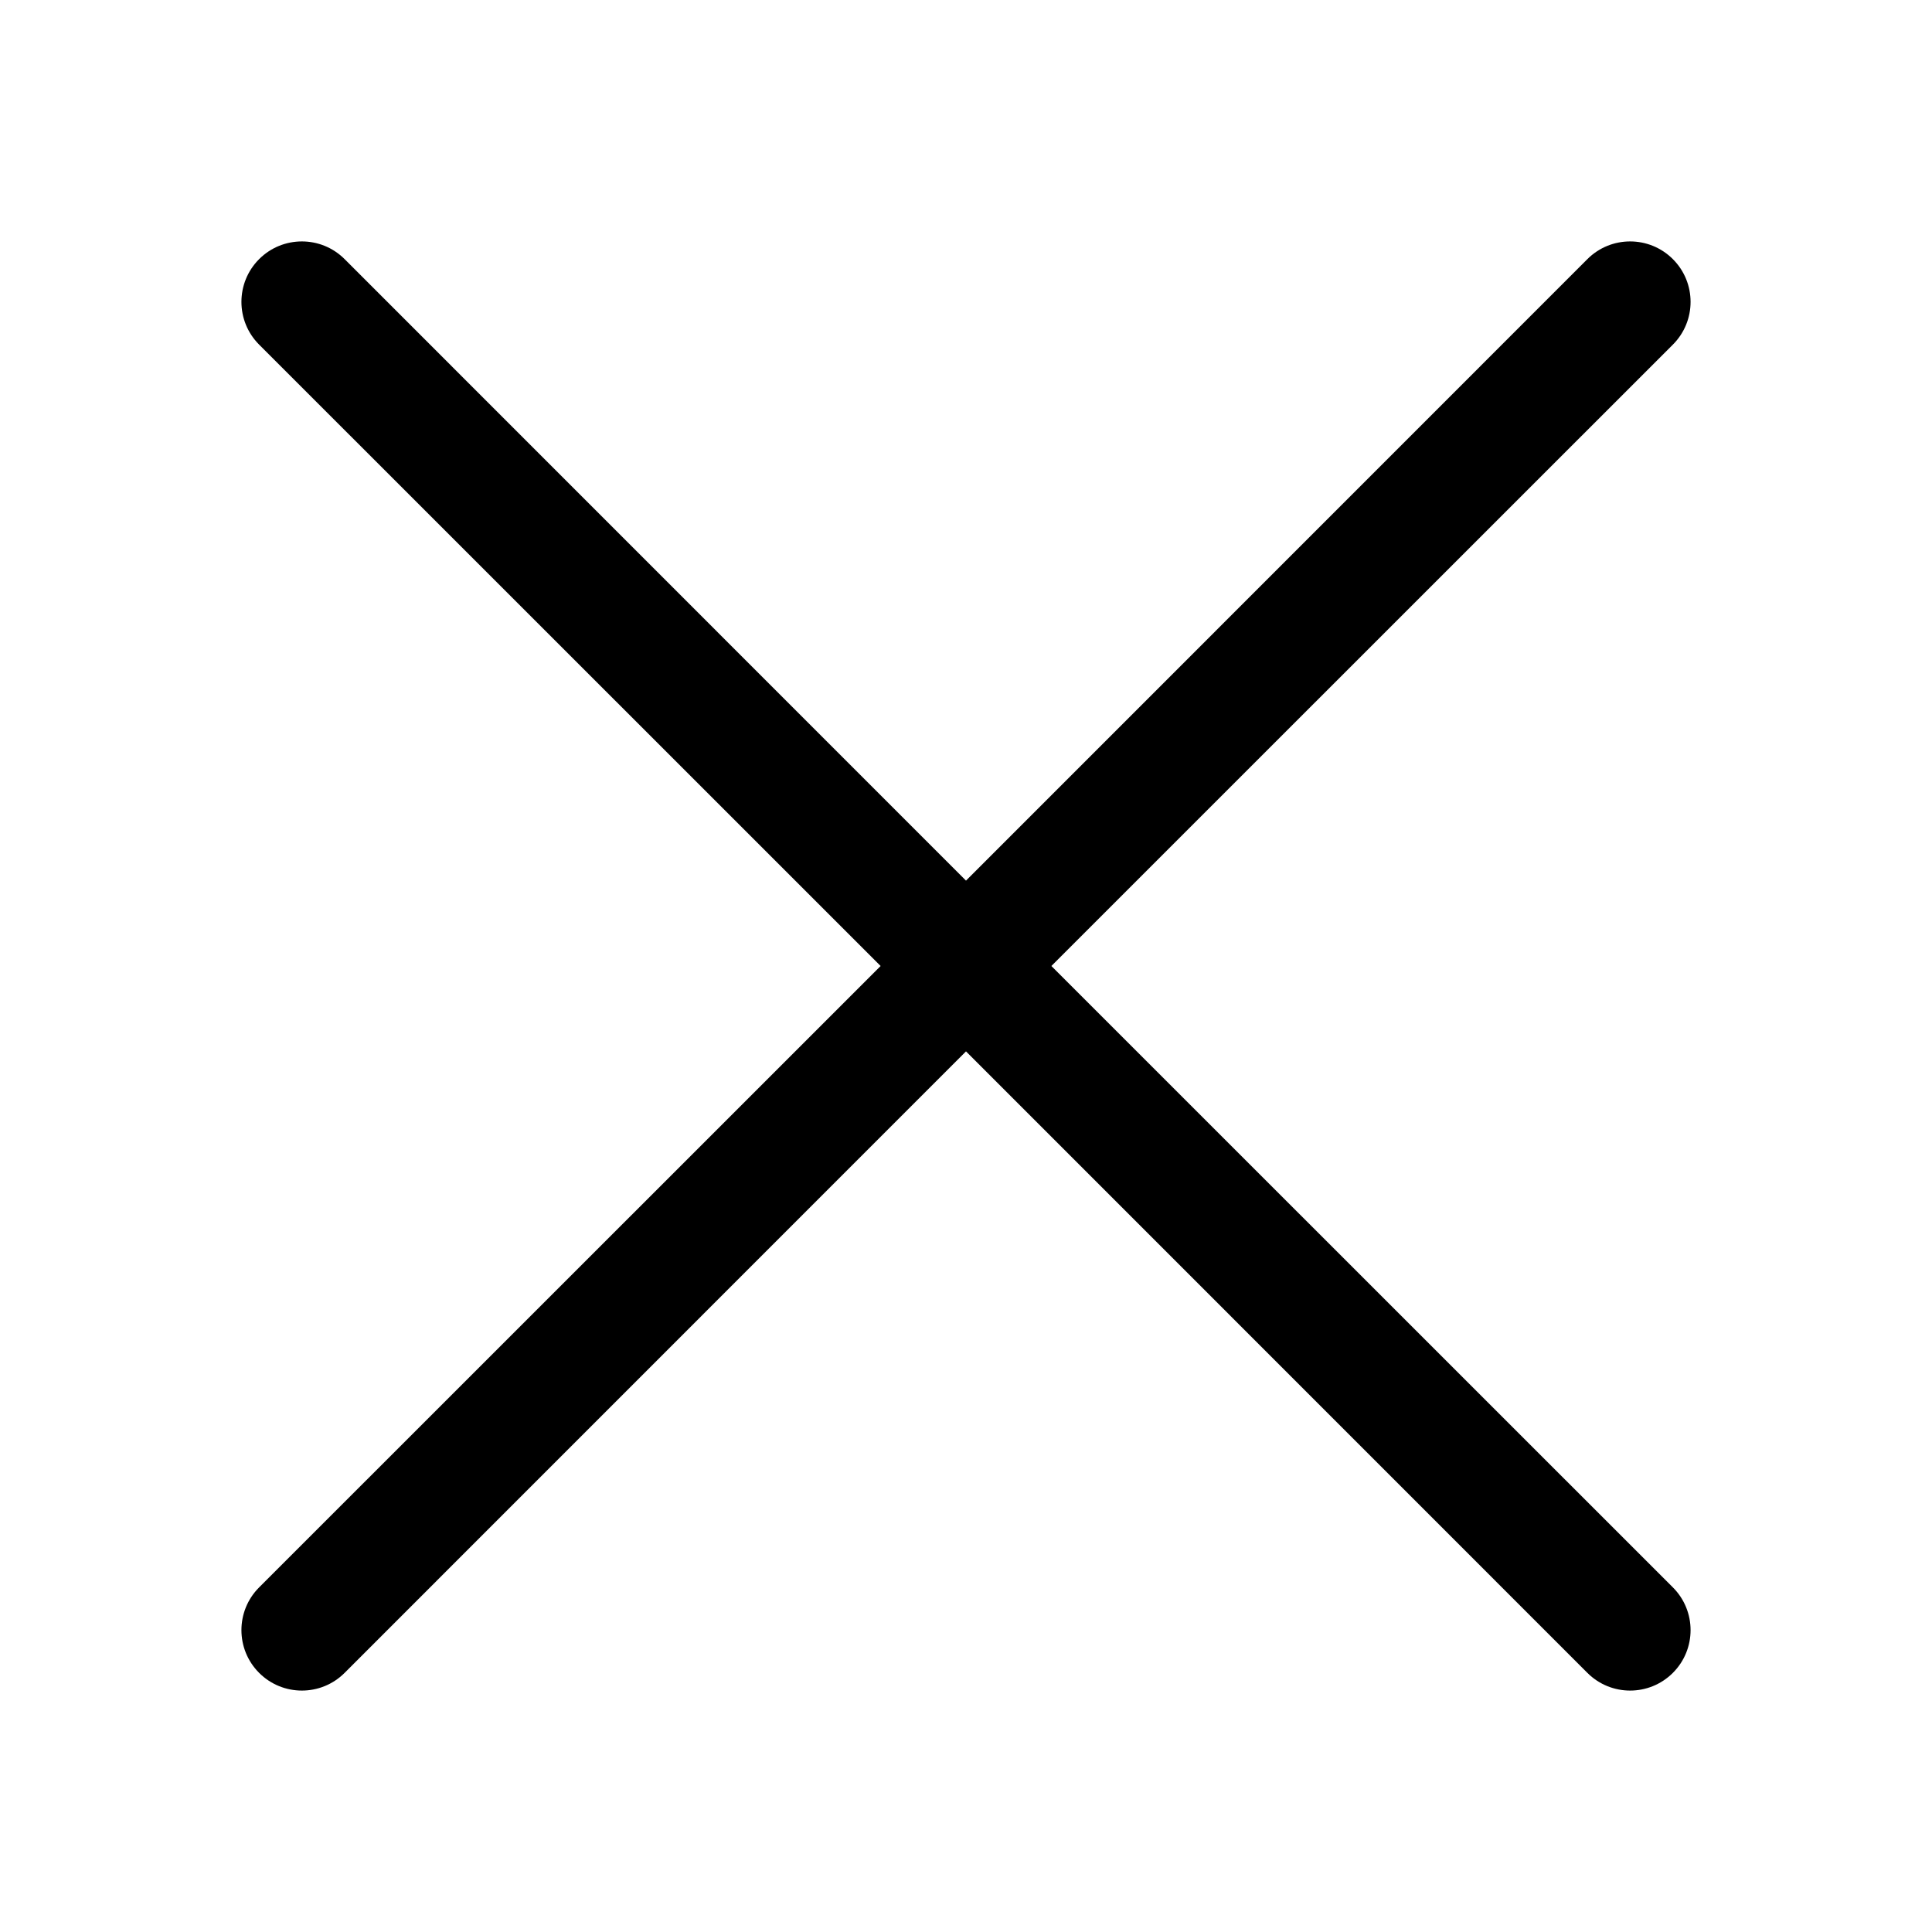
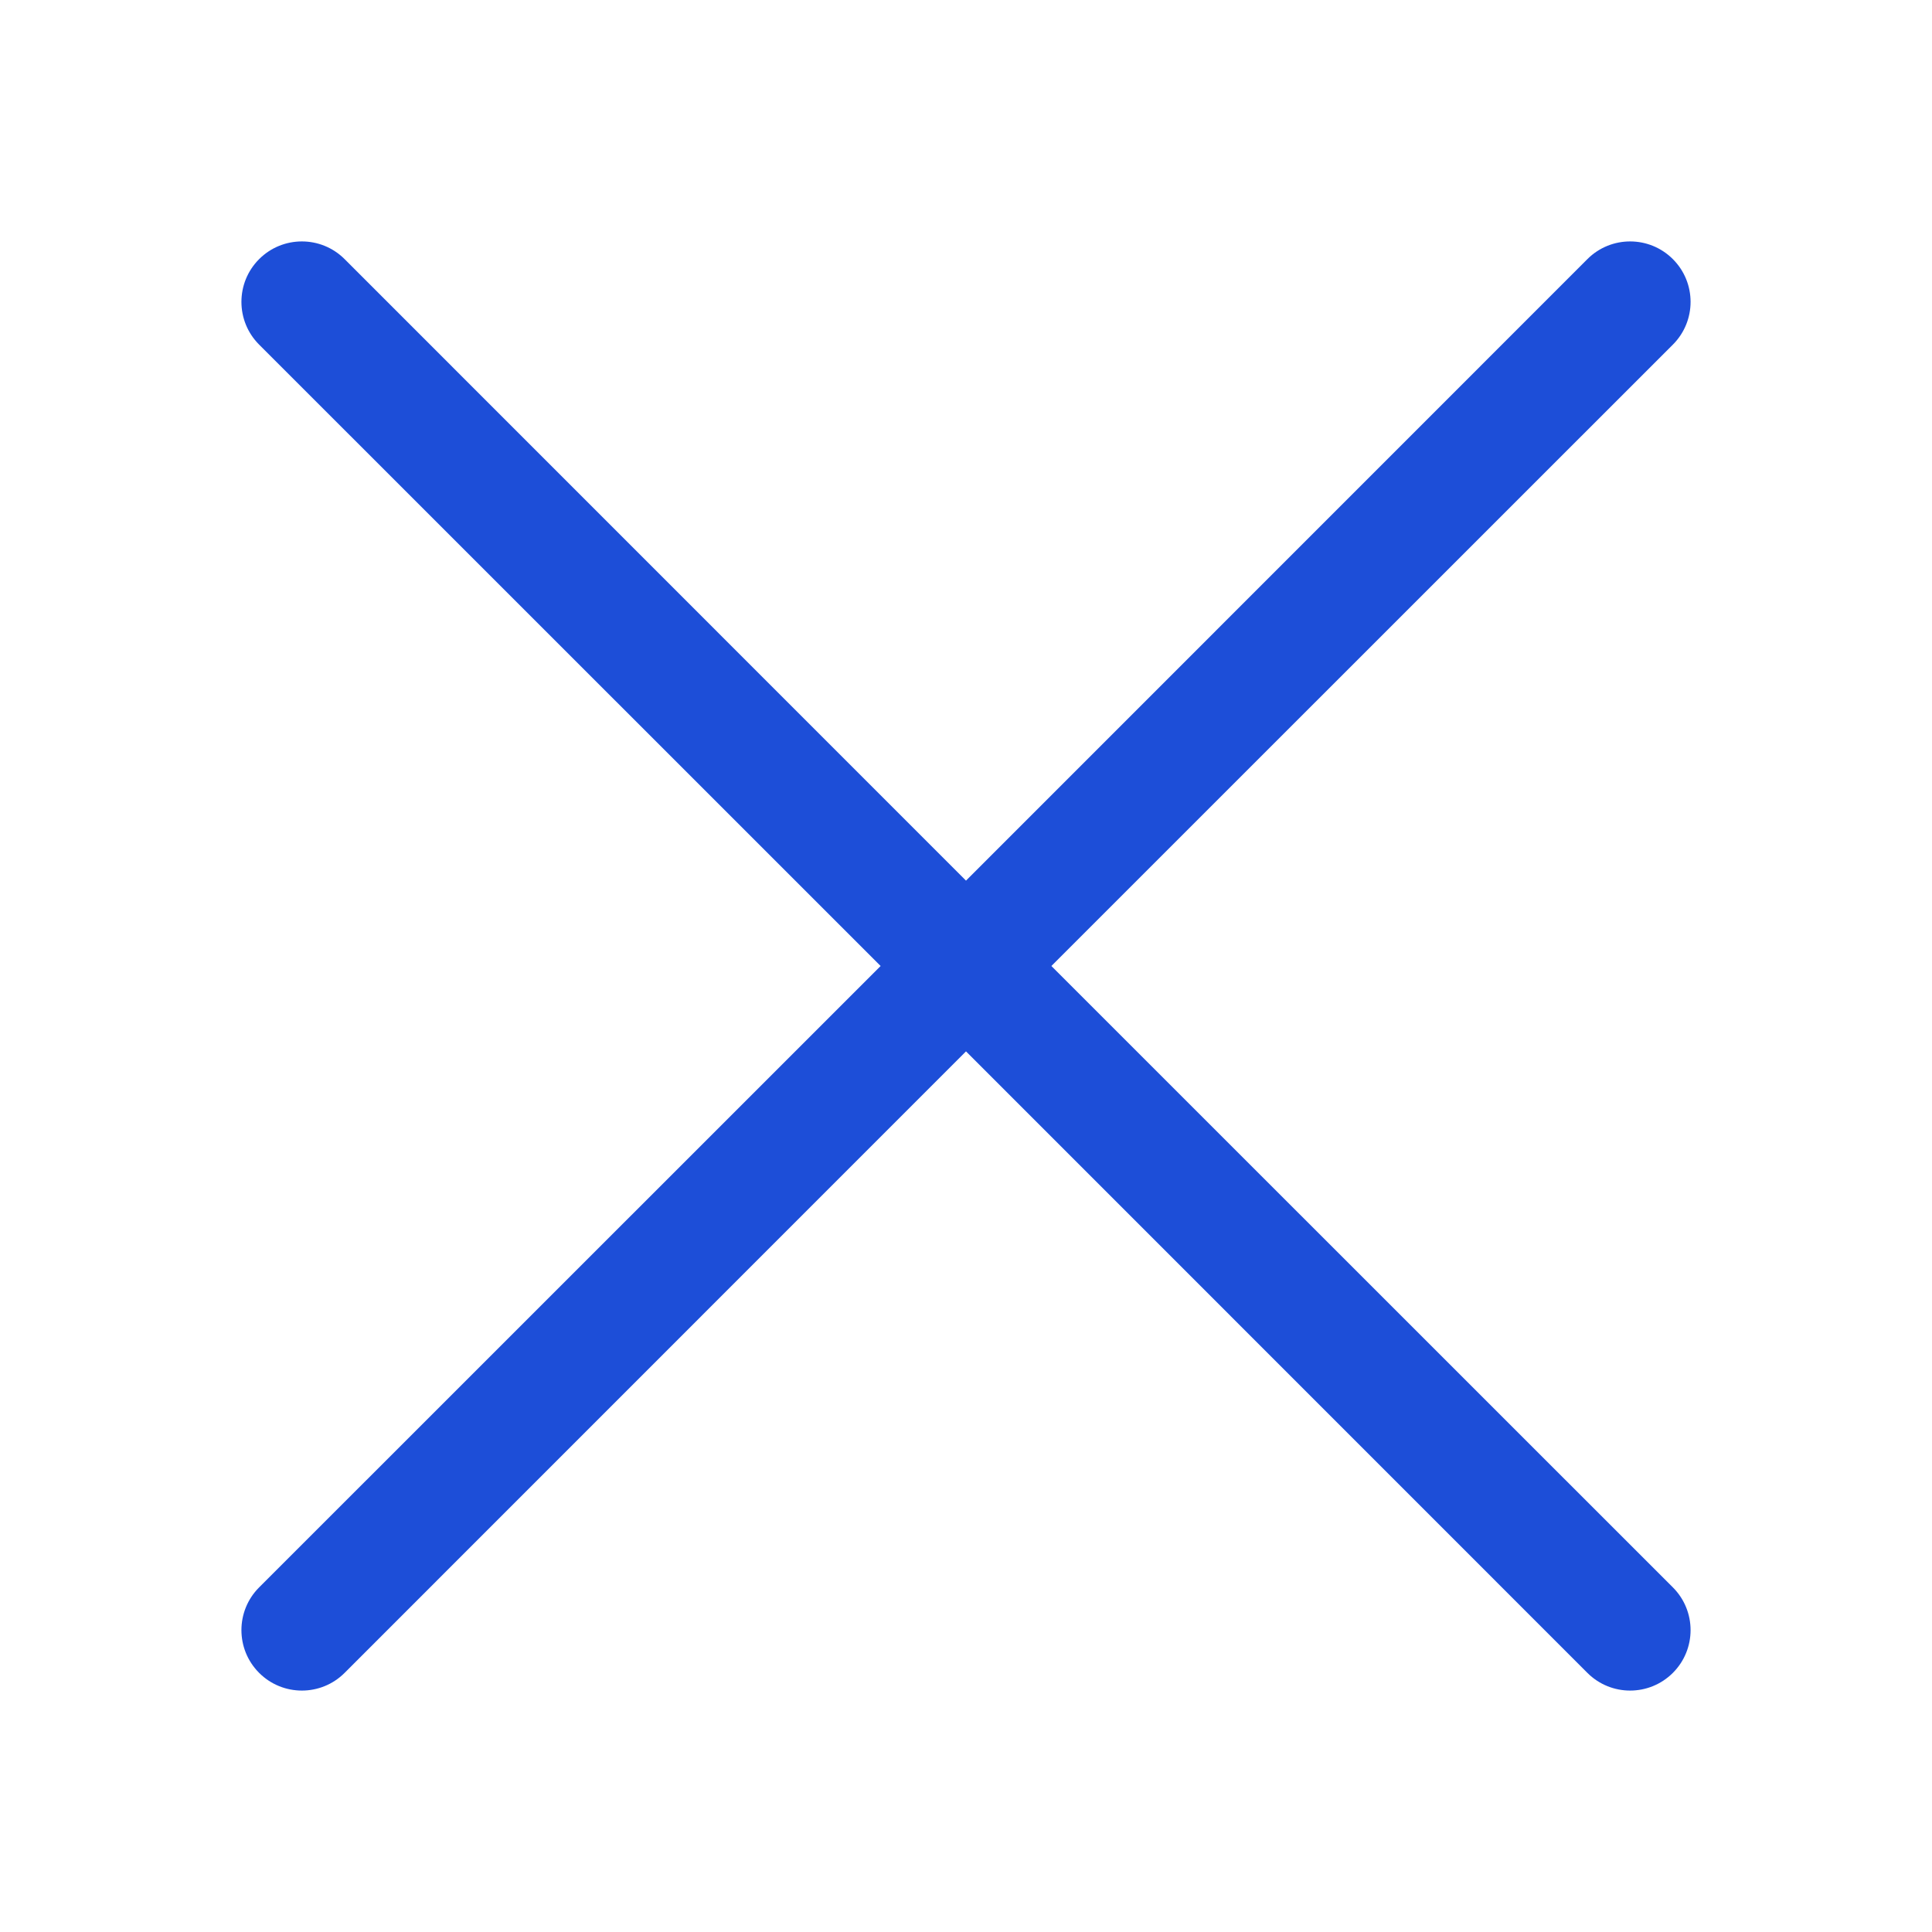
- <svg xmlns="http://www.w3.org/2000/svg" width="16" height="16" fill="currentColor" class="bi bi-x-lg" viewBox="0 0 16 16">
+ <svg xmlns="http://www.w3.org/2000/svg" width="16" height="16" fill="#1d4ed8" class="bi bi-x-lg" viewBox="0 0 16 16">
  <path d="M2.146 2.854a.5.5 0 1 1 .708-.708L8 7.293l5.146-5.147a.5.5 0 0 1 .708.708L8.707 8l5.147 5.146a.5.5 0 0 1-.708.708L8 8.707l-5.146 5.147a.5.5 0 0 1-.708-.708L7.293 8z" />
</svg>
